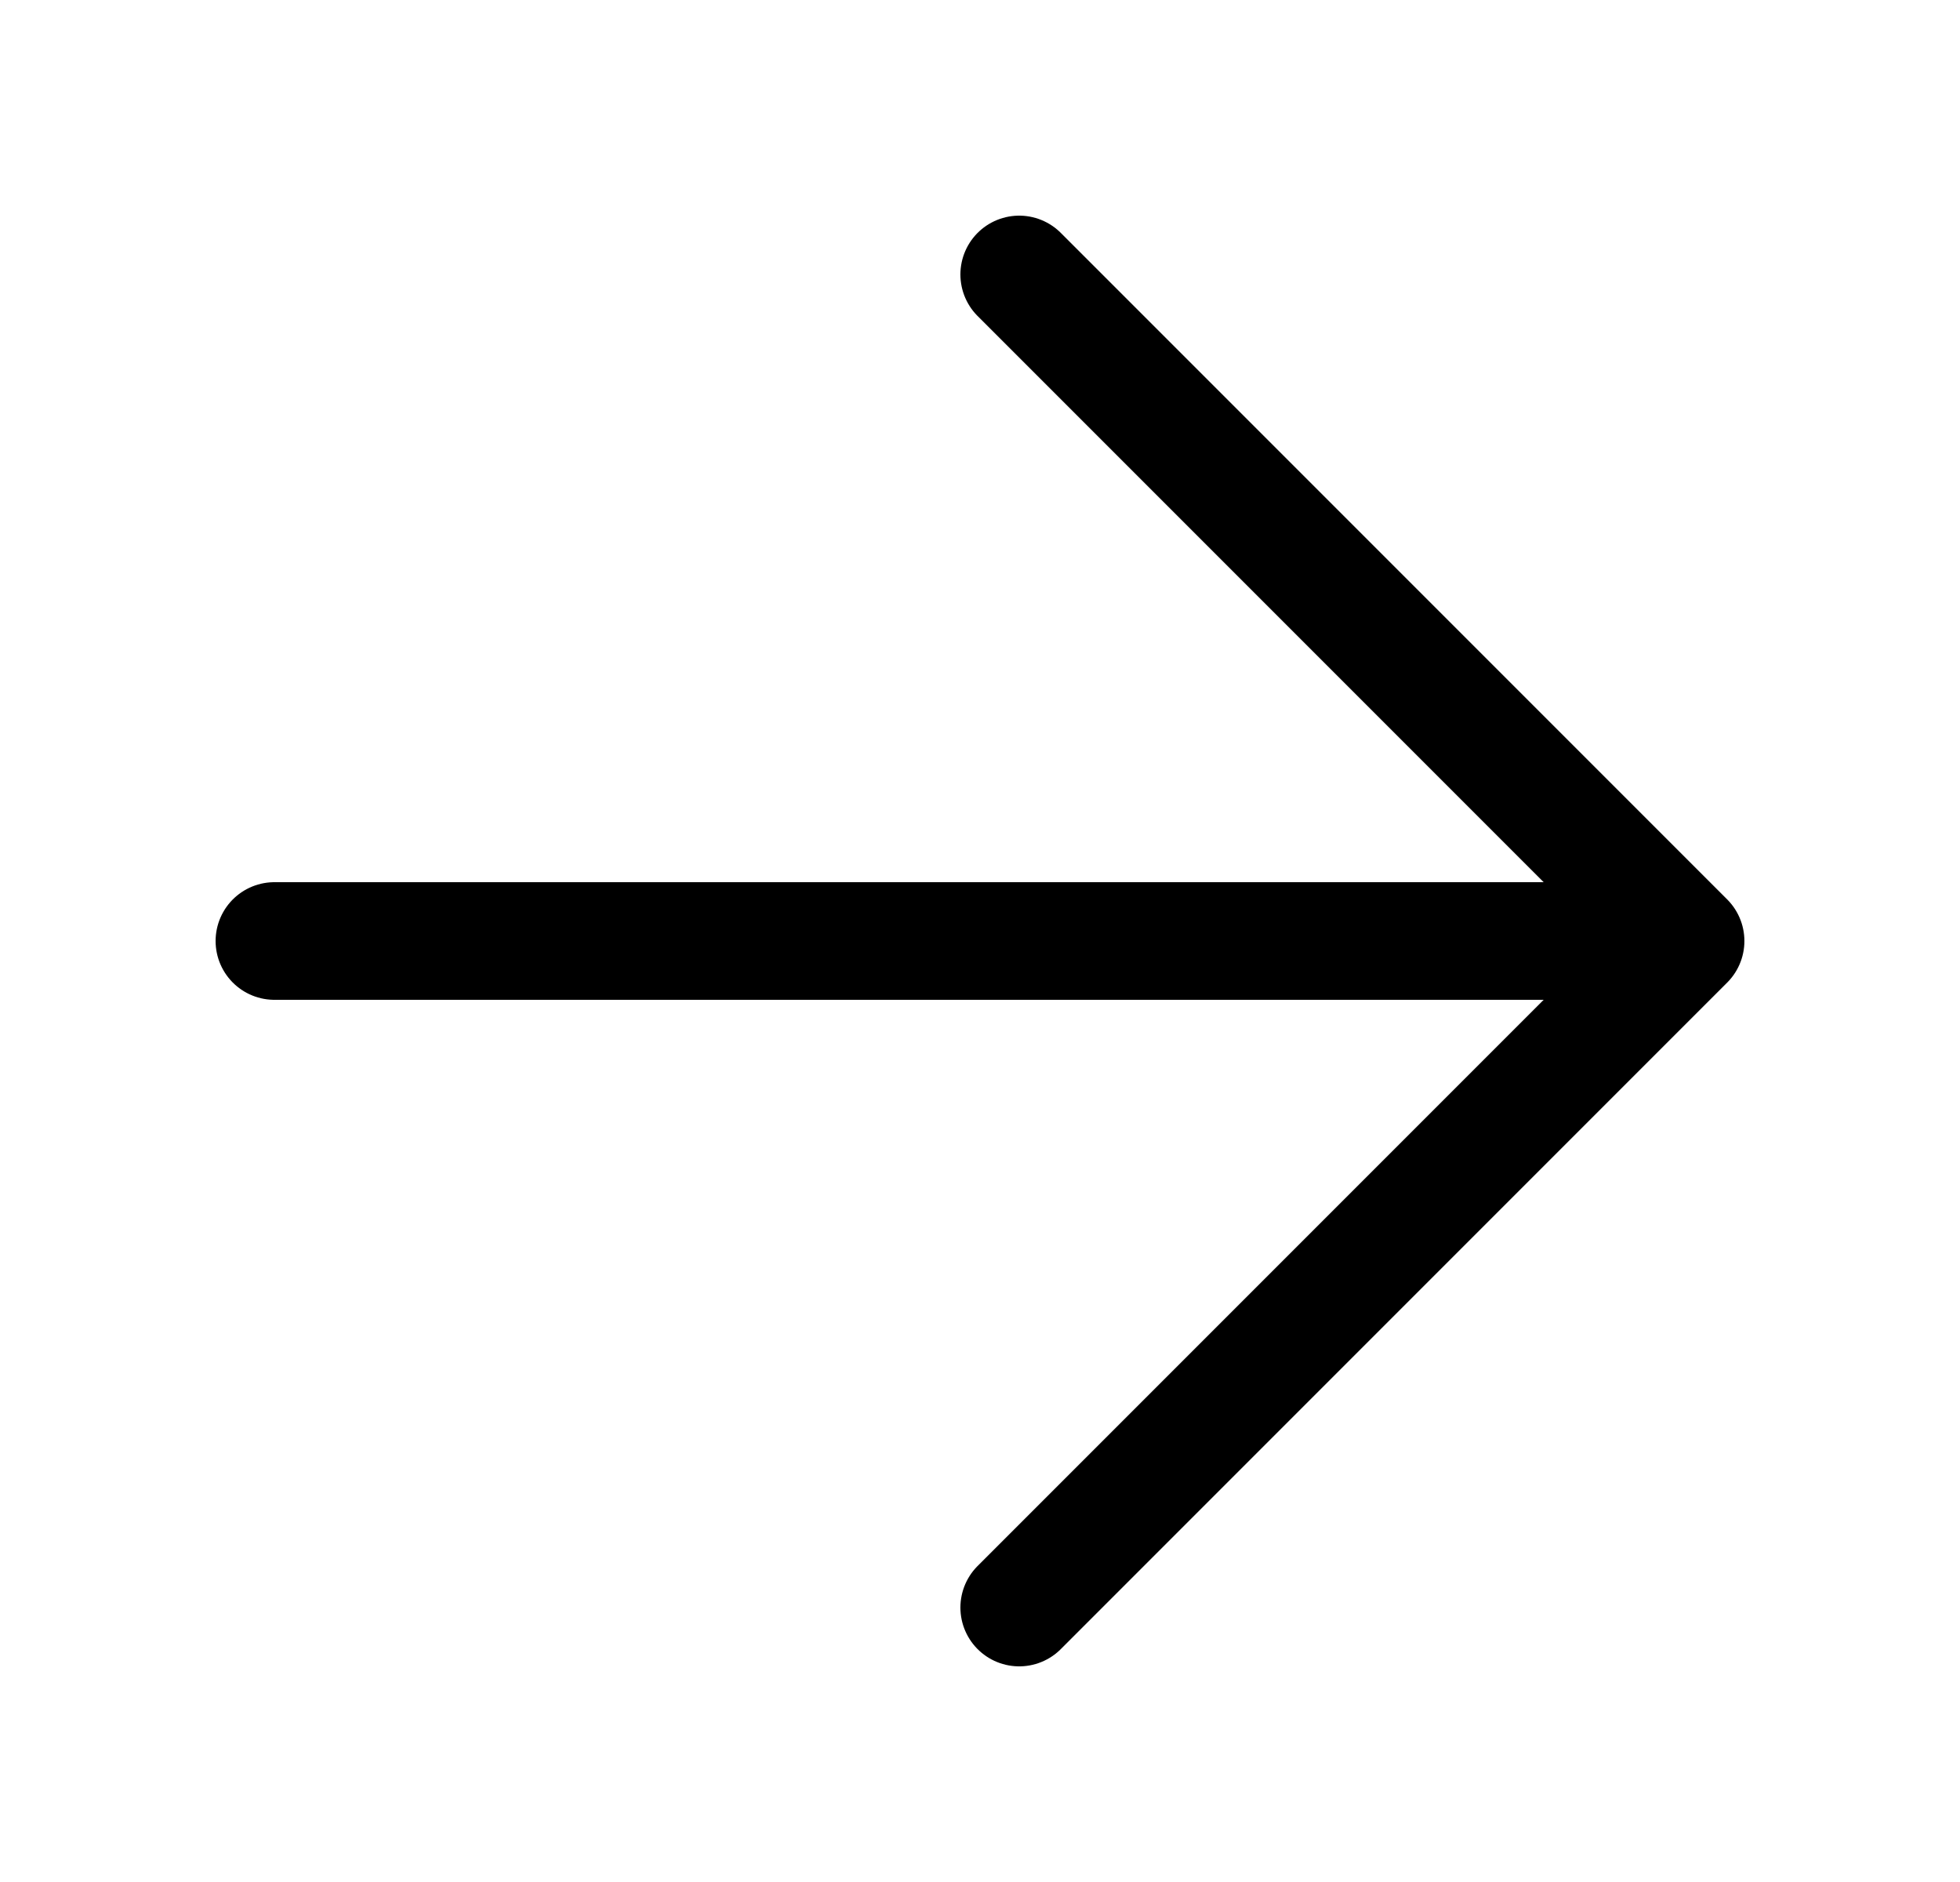
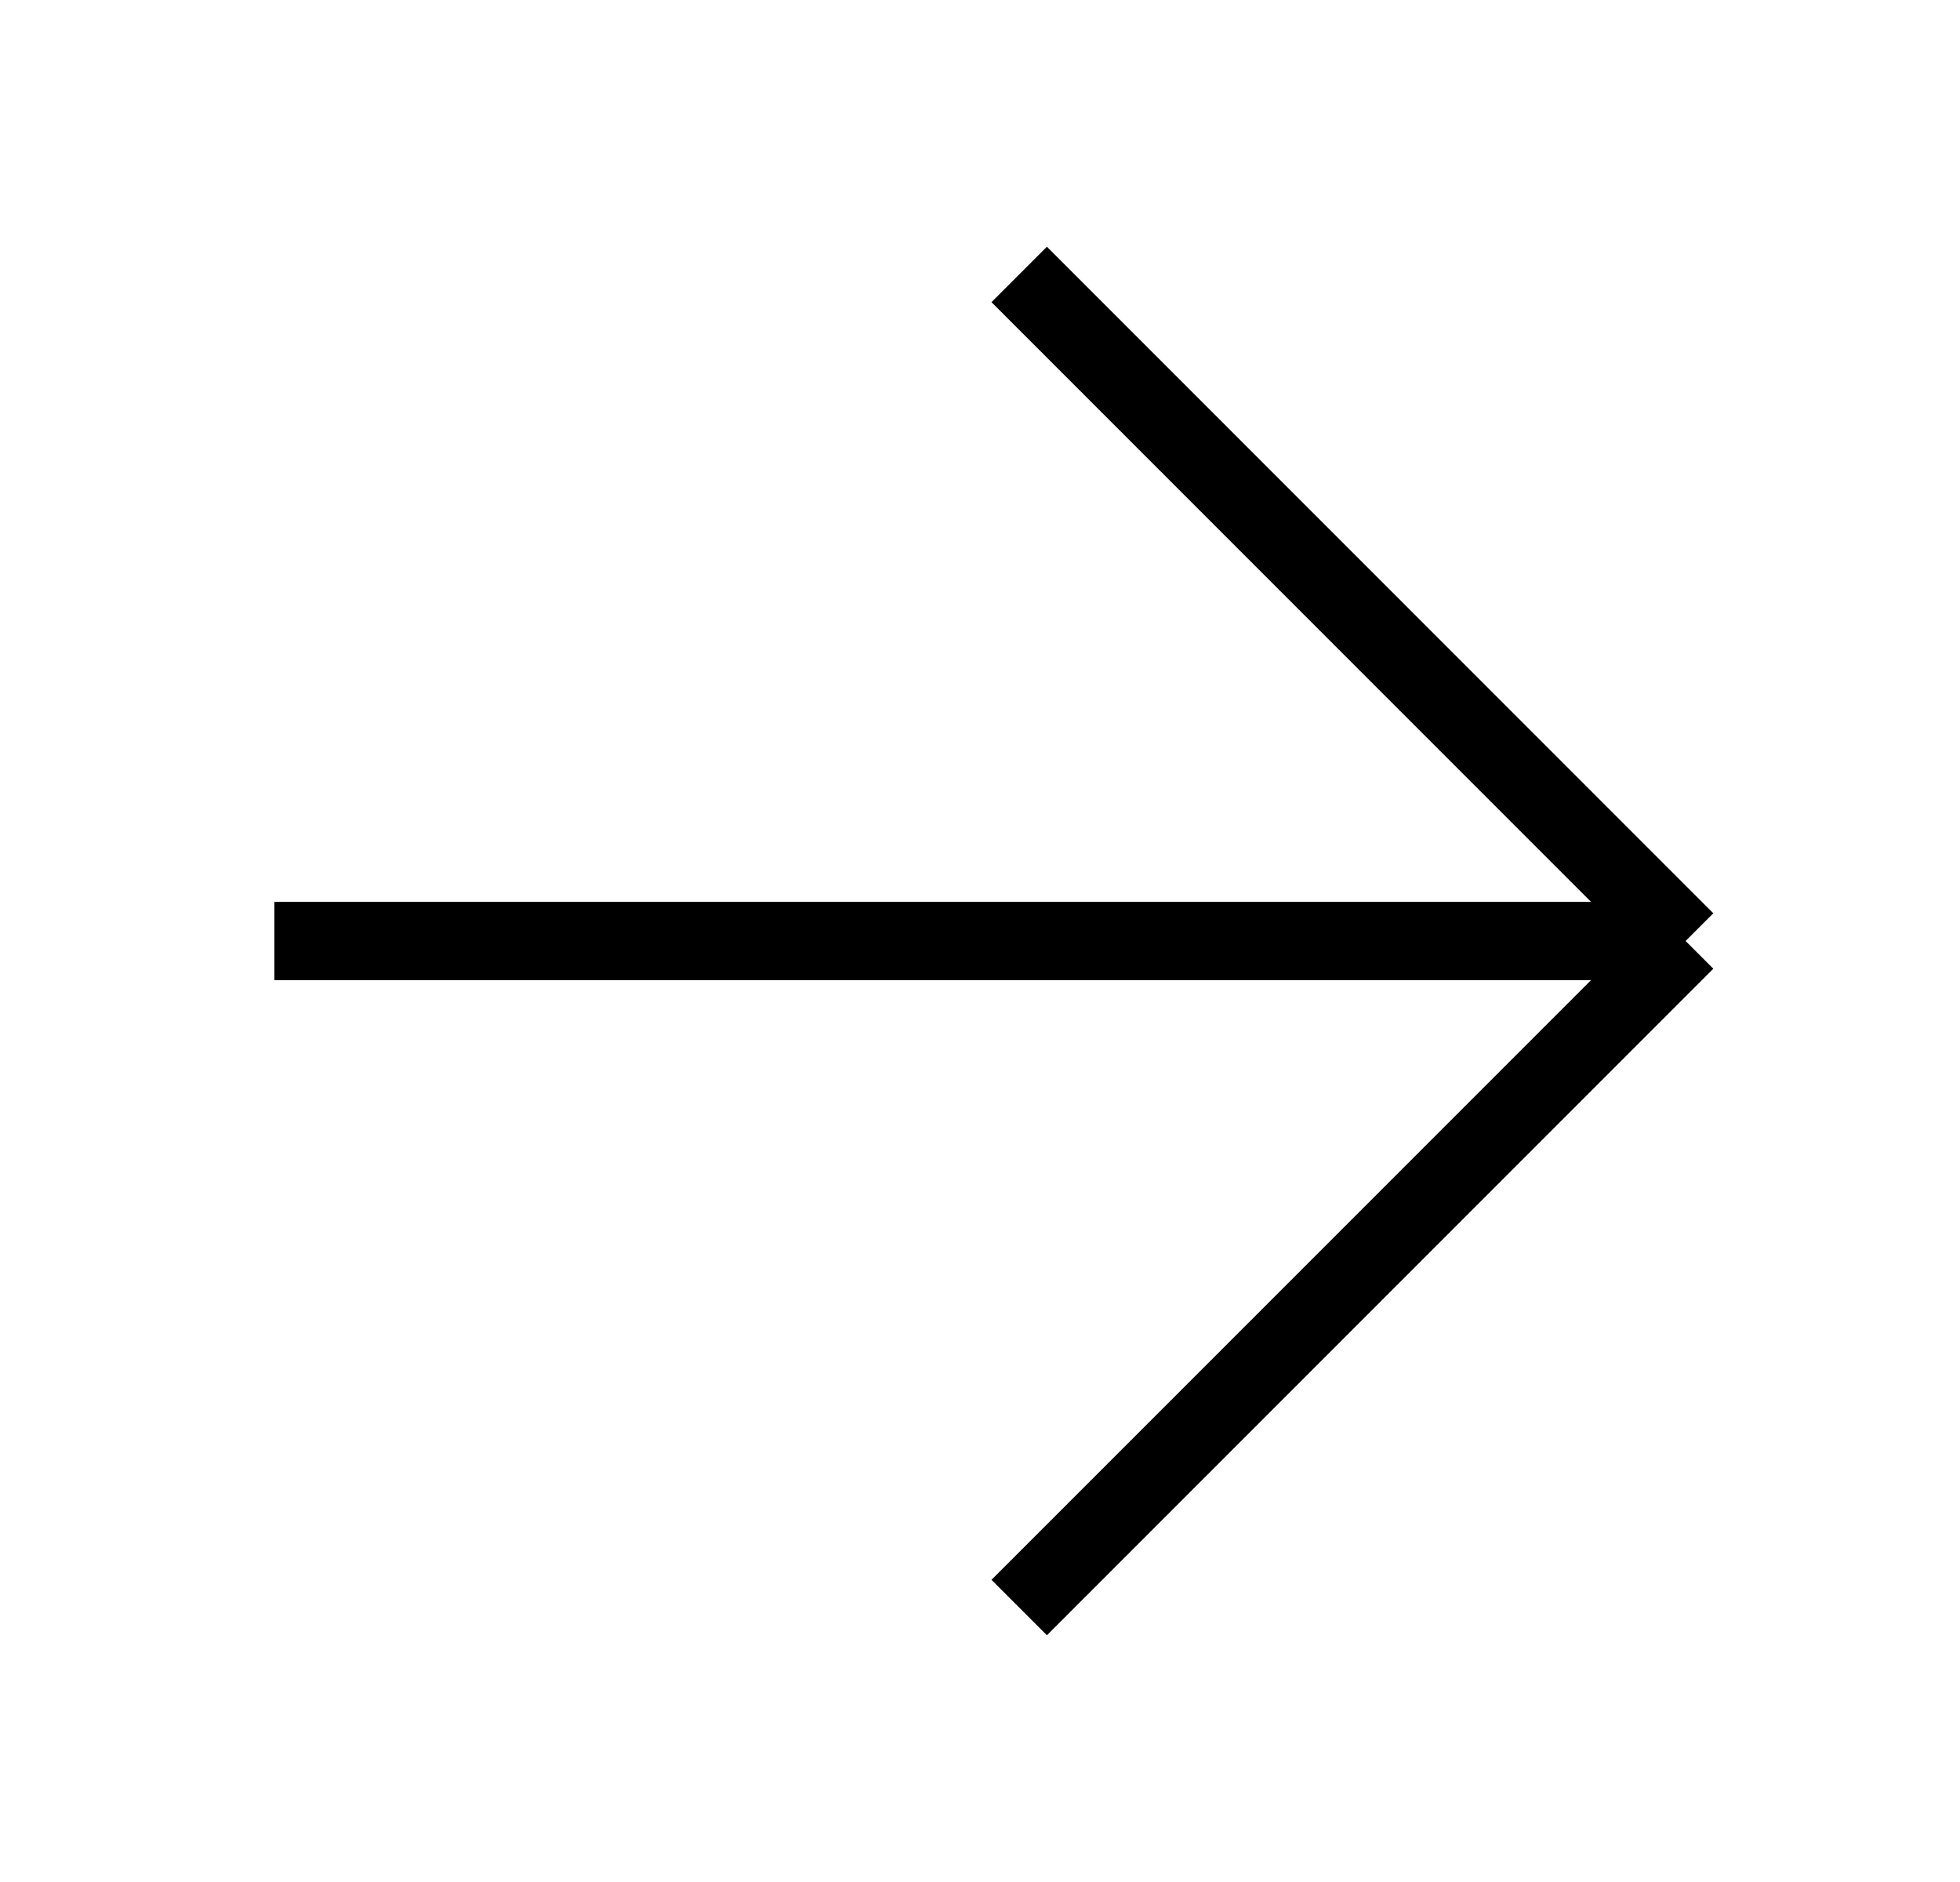
<svg xmlns="http://www.w3.org/2000/svg" viewBox="0 0 25 24" fill="none">
  <g id="iconoir:arrow-right">
-     <path id="Vector" d="M3.5 12H21.5M21.5 12L13 3.5M21.5 12L13 20.5" stroke="currentColor" stroke-width="1.5" stroke-linecap="round" stroke-linejoin="round" />
+     <path id="Vector" d="M3.5 12H21.5M21.5 12L13 3.5M21.5 12L13 20.5" stroke="currentColor" strokeWidth="1.5" strokeLinecap="round" stroke-linejoin="round" />
  </g>
</svg>
